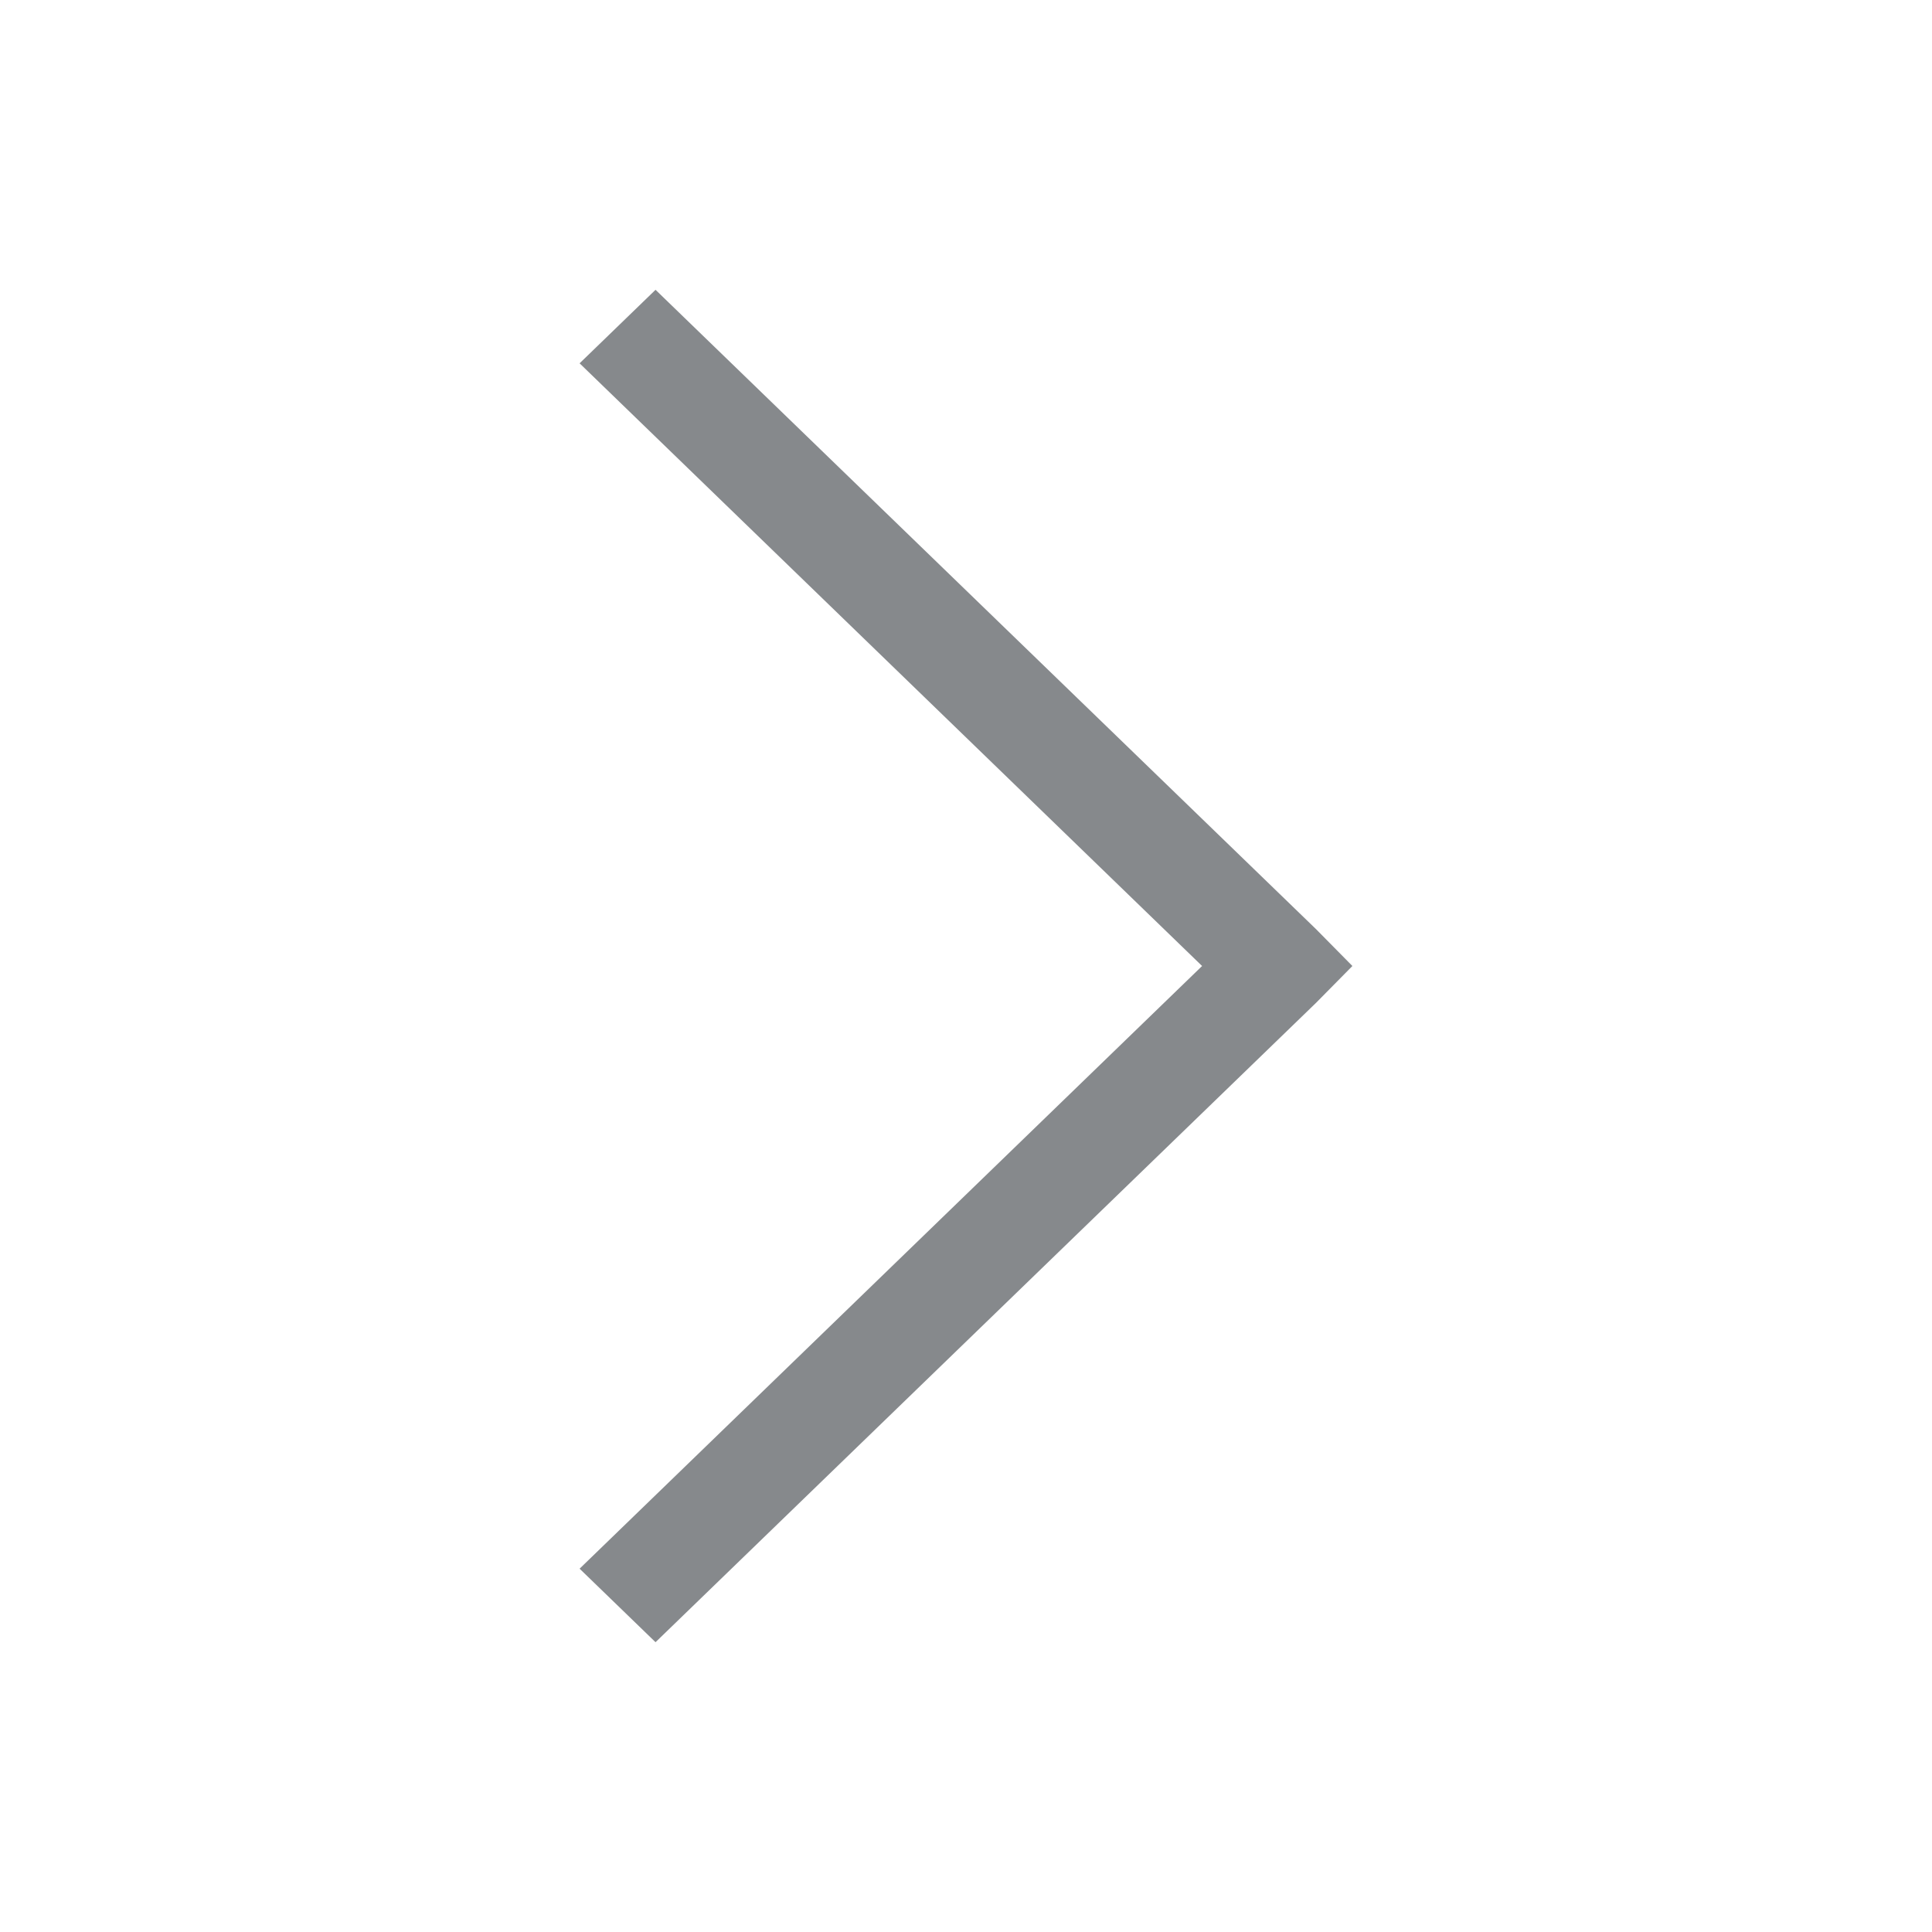
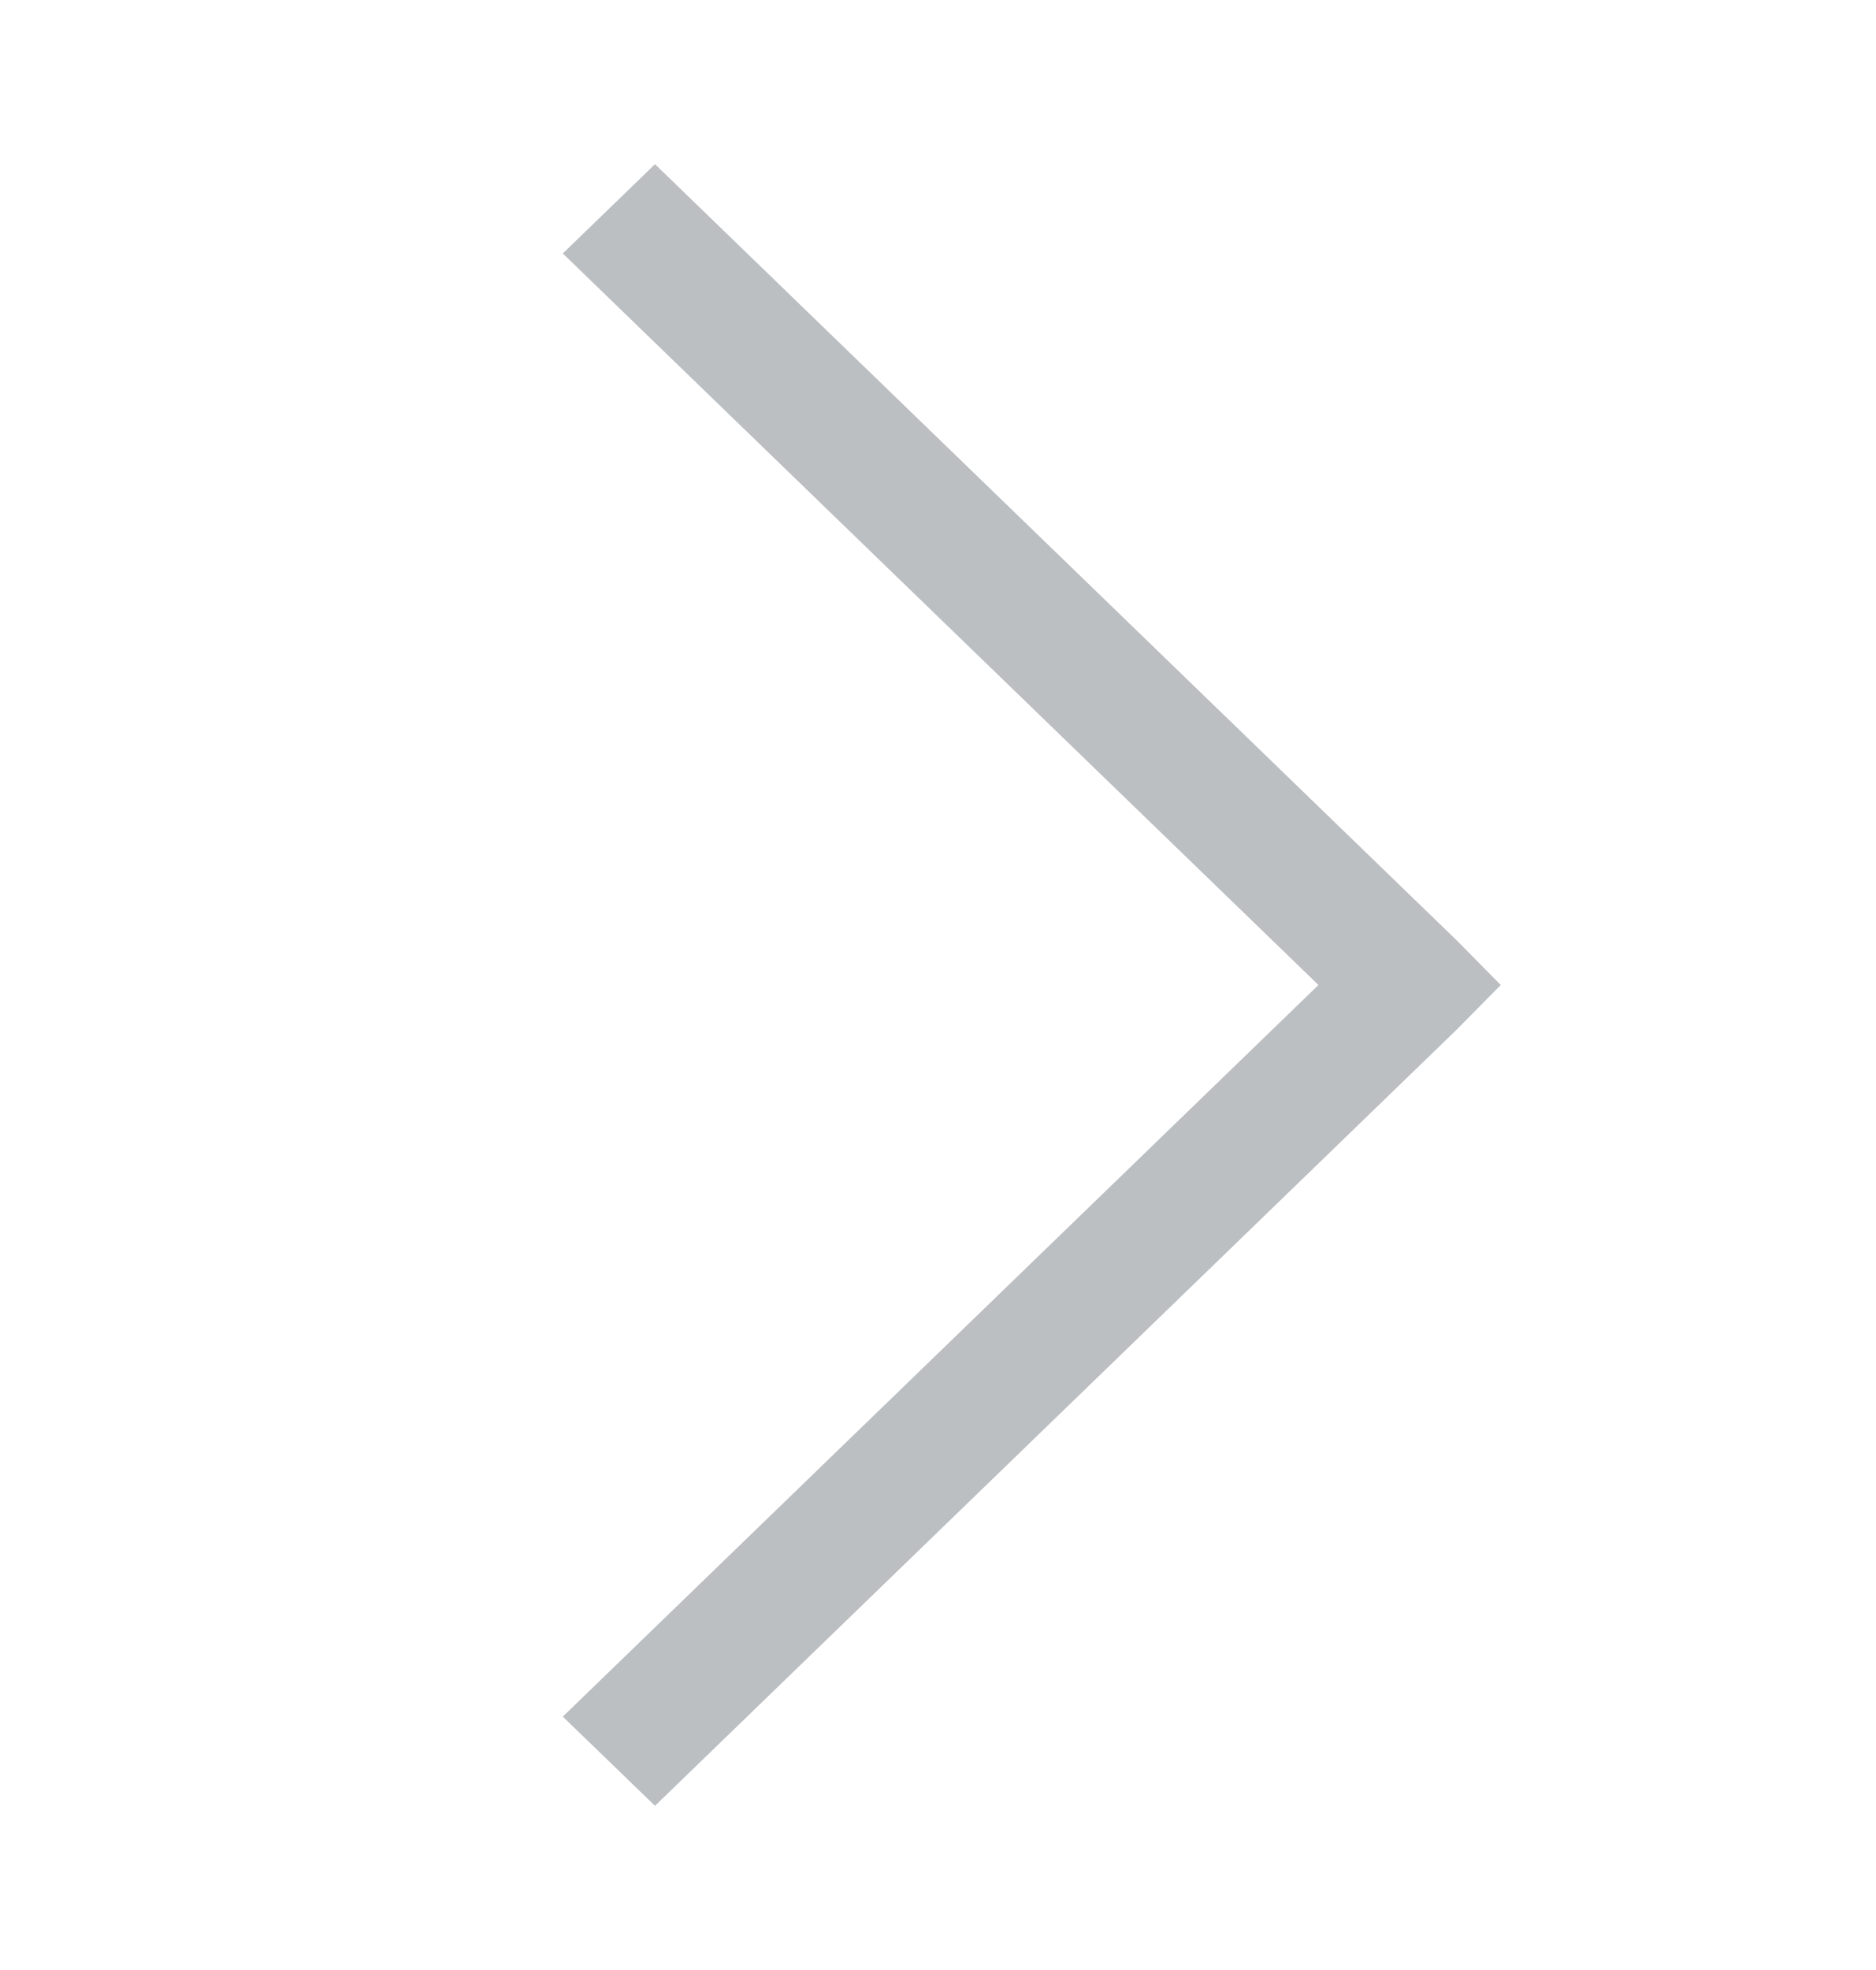
- <svg xmlns="http://www.w3.org/2000/svg" width="20" height="20" viewBox="0 0 20 20" fill="none">
-   <path d="M6 16.239L6.786 17L13.624 10.381L14 10L13.624 9.619L6.786 3L6 3.761L12.444 10L6 16.239Z" fill="#86898C" />
+ <svg xmlns="http://www.w3.org/2000/svg" width="20" height="21" viewBox="0 0 20 21" fill="none">
+   <path d="M6 18.299L6.983 19.25L15.53 10.976L16 10.5L15.53 10.024L6.983 1.75L6 2.702L14.056 10.5L6 18.299Z" fill="#BCBFC2" />
</svg>
